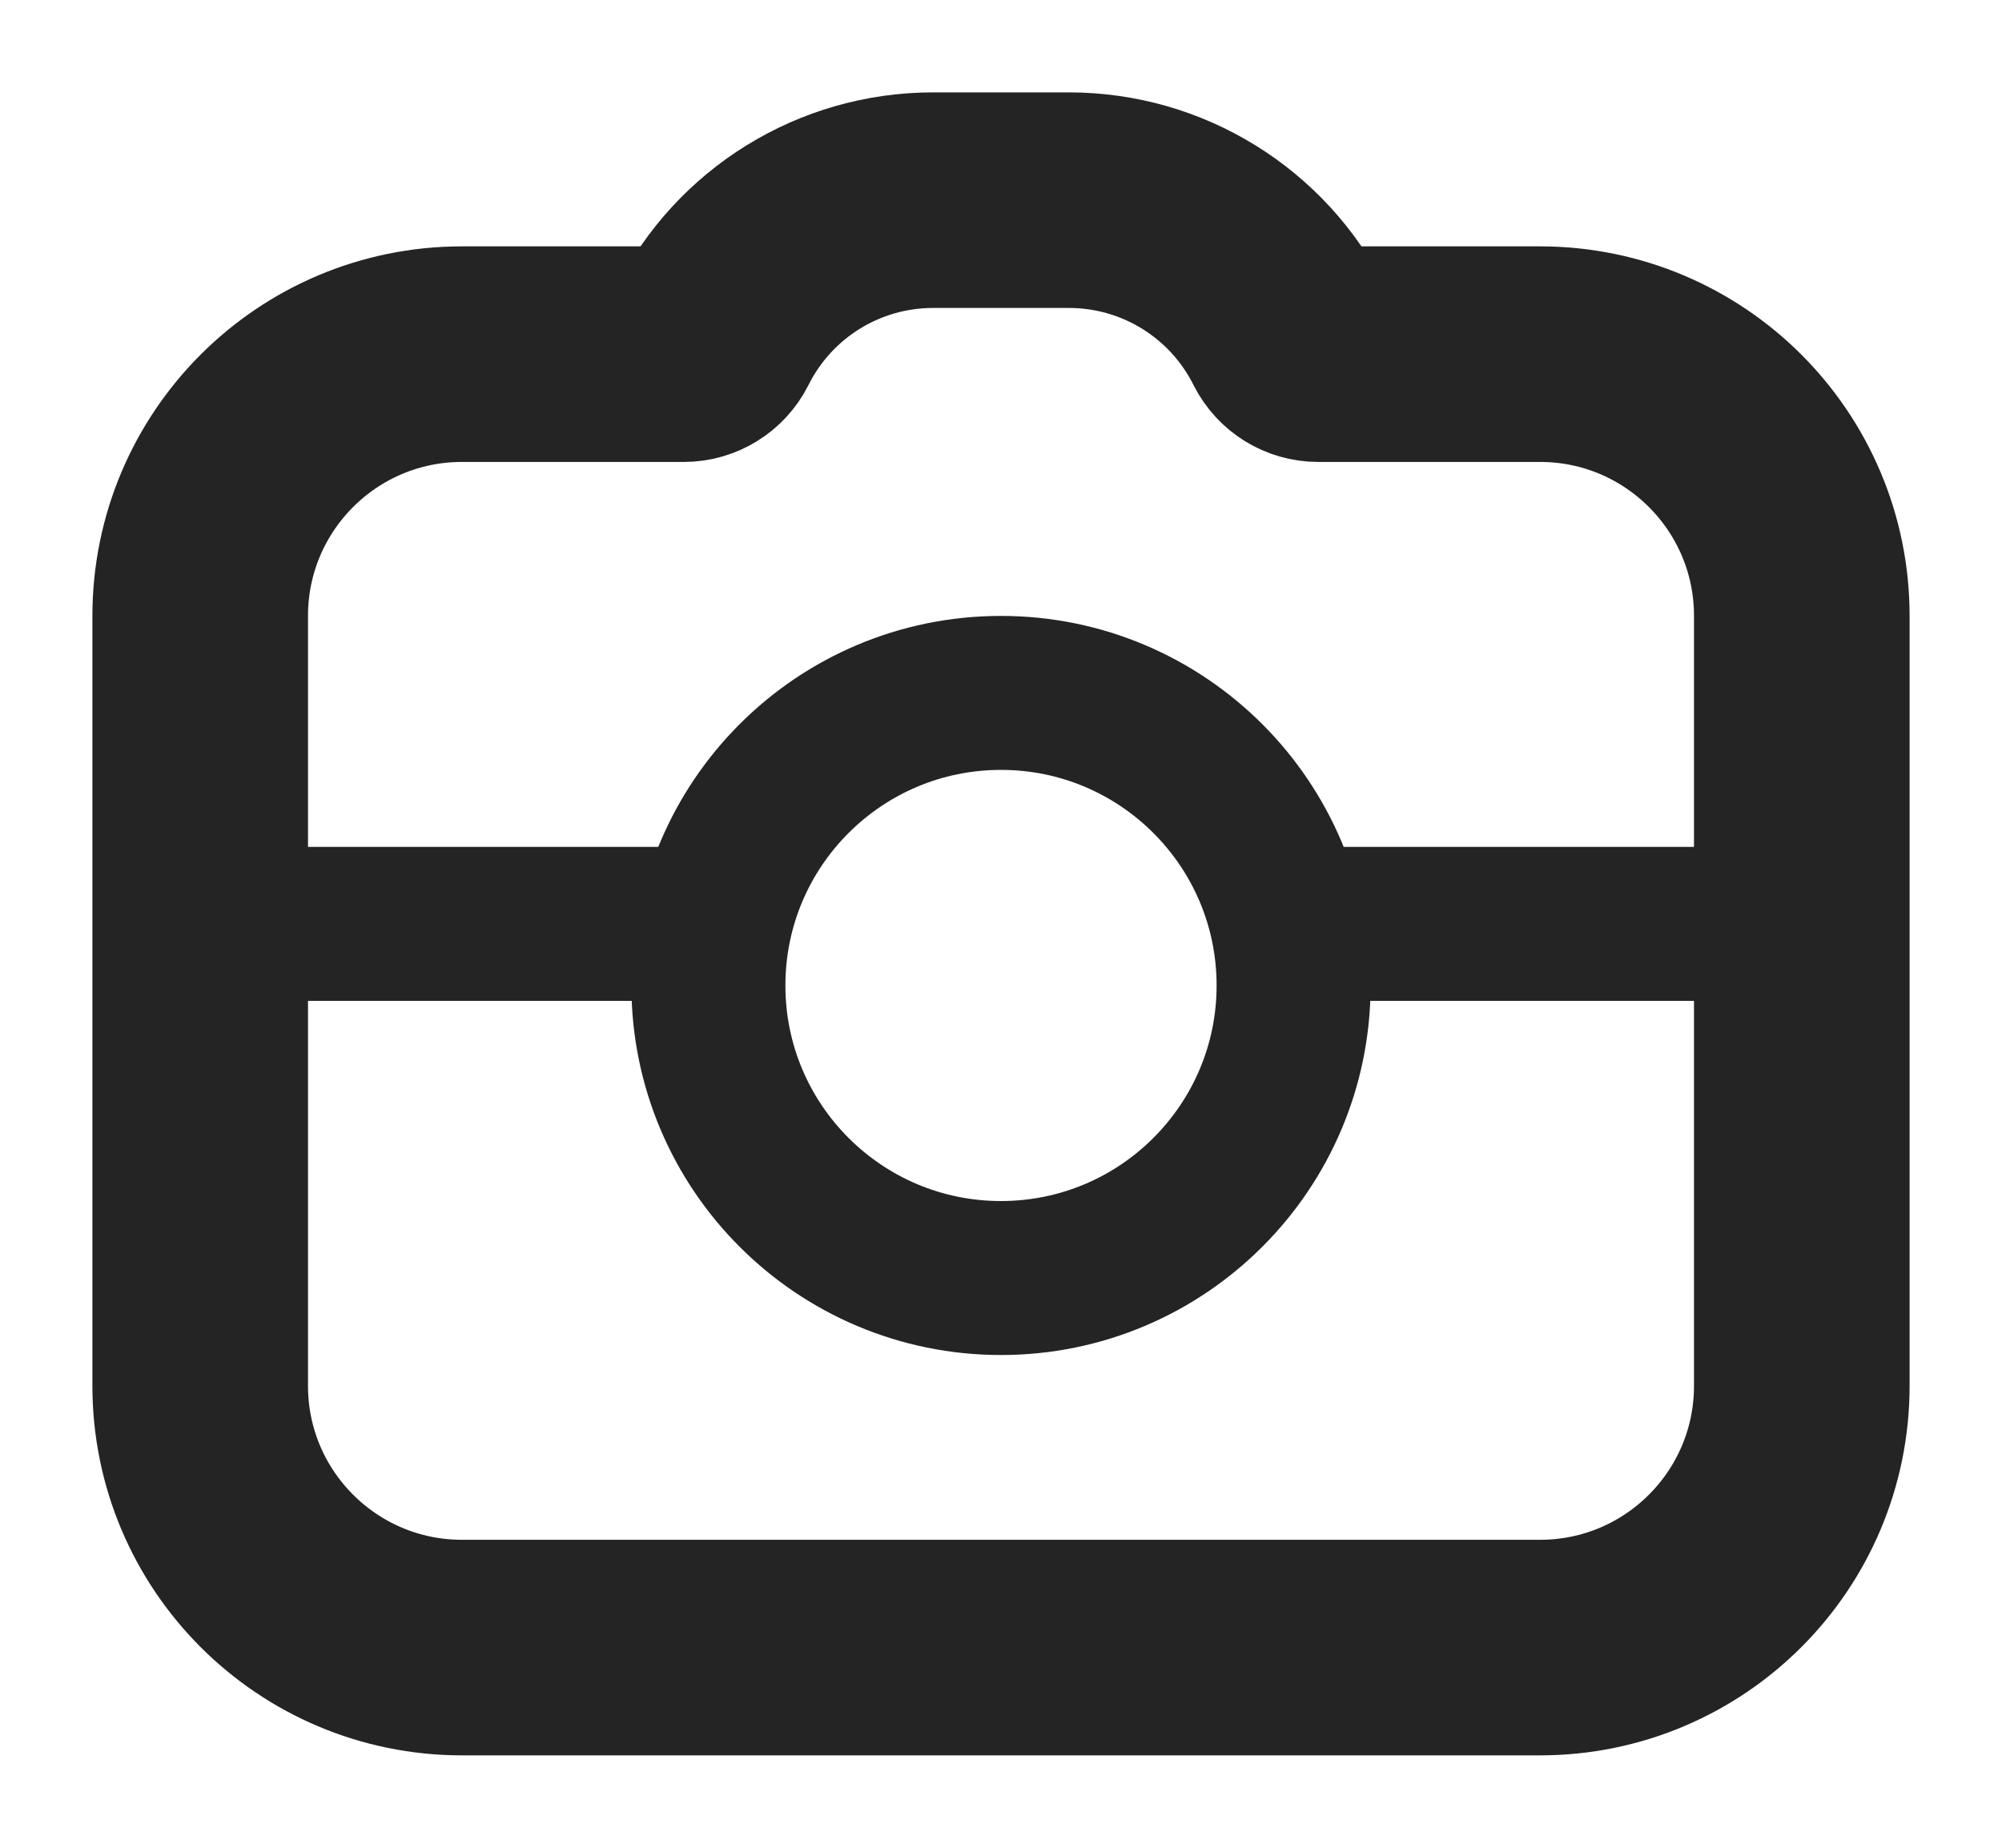
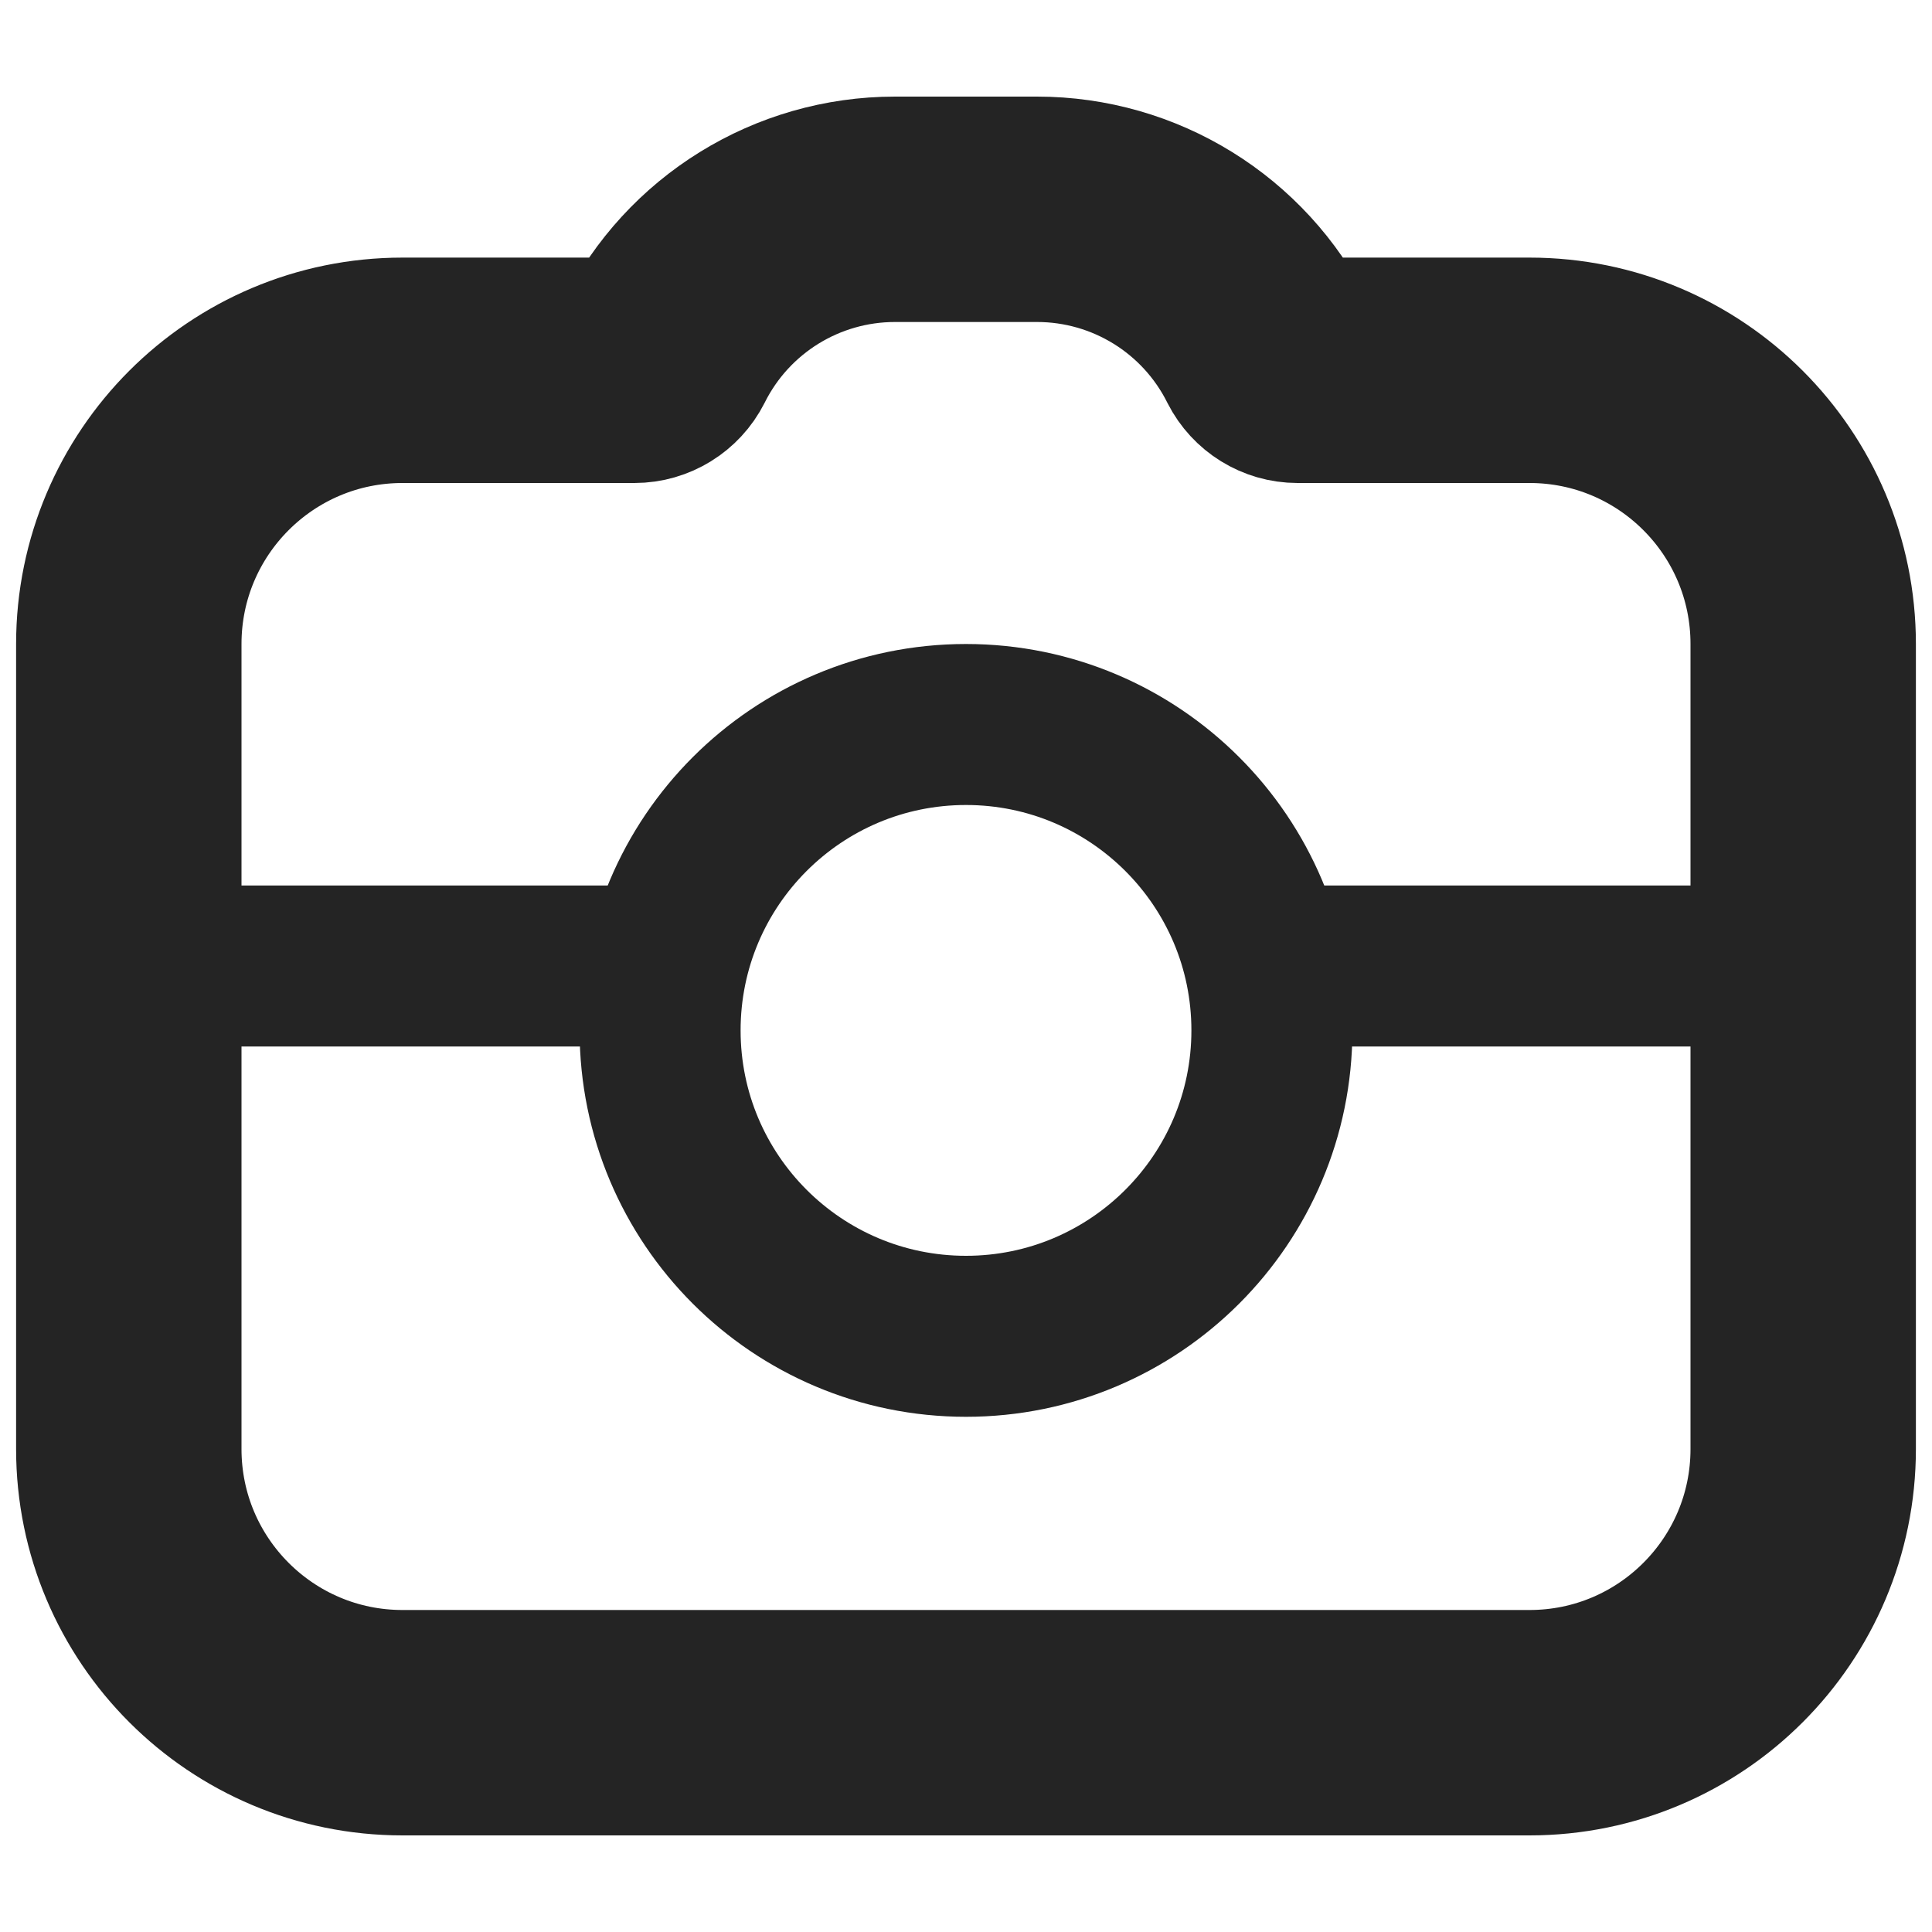
- <svg xmlns="http://www.w3.org/2000/svg" width="13" height="12" viewBox="0 0 13 12" fill="none">
-   <path d="M3 2.3C2.061 2.3 1.3 3.061 1.3 4V9C1.3 9.939 2.061 10.7 3 10.7H10C10.939 10.7 11.7 9.939 11.7 9V4C11.7 3.061 10.939 2.3 10 2.3H8.559C8.482 2.3 8.411 2.256 8.376 2.187C8.104 1.643 7.549 1.3 6.941 1.3H6.5H6.059C5.451 1.3 4.896 1.643 4.624 2.187C4.589 2.256 4.518 2.3 4.441 2.3H3Z" stroke="#242424" stroke-width="1.4" />
-   <path d="M1.1 6H4.7" stroke="#242424" />
-   <path d="M8.3 6L11.9 6" stroke="#242424" />
-   <path d="M8.4 6.4C8.4 7.449 7.549 8.3 6.5 8.3C5.45 8.3 4.6 7.449 4.6 6.4C4.6 5.351 5.45 4.5 6.5 4.5C7.549 4.5 8.4 5.351 8.4 6.4Z" stroke="#242424" />
+ <svg xmlns="http://www.w3.org/2000/svg" width="12" height="12" viewBox="0 0 12 12" fill="none">
+   <path d="M2.5 2.3C1.561 2.3 0.8 3.061 0.8 4V9C0.8 9.939 1.561 10.7 2.5 10.7H9.5C10.439 10.7 11.2 9.939 11.2 9V4C11.2 3.061 10.439 2.3 9.5 2.3H8.059C7.982 2.3 7.911 2.256 7.876 2.187C7.604 1.643 7.049 1.3 6.441 1.3H6H5.559C4.951 1.3 4.396 1.643 4.124 2.187C4.089 2.256 4.018 2.3 3.941 2.3H2.5Z" stroke="#242424" stroke-width="1.4" />
+   <path d="M0.6 6H4.2" stroke="#242424" />
+   <path d="M7.8 6L11.4 6" stroke="#242424" />
+   <path d="M7.9 6.4C7.9 7.449 7.049 8.3 6 8.3C4.95 8.3 4.1 7.449 4.1 6.4C4.1 5.351 4.95 4.5 6 4.5C7.049 4.5 7.9 5.351 7.9 6.4Z" stroke="#242424" />
</svg>
